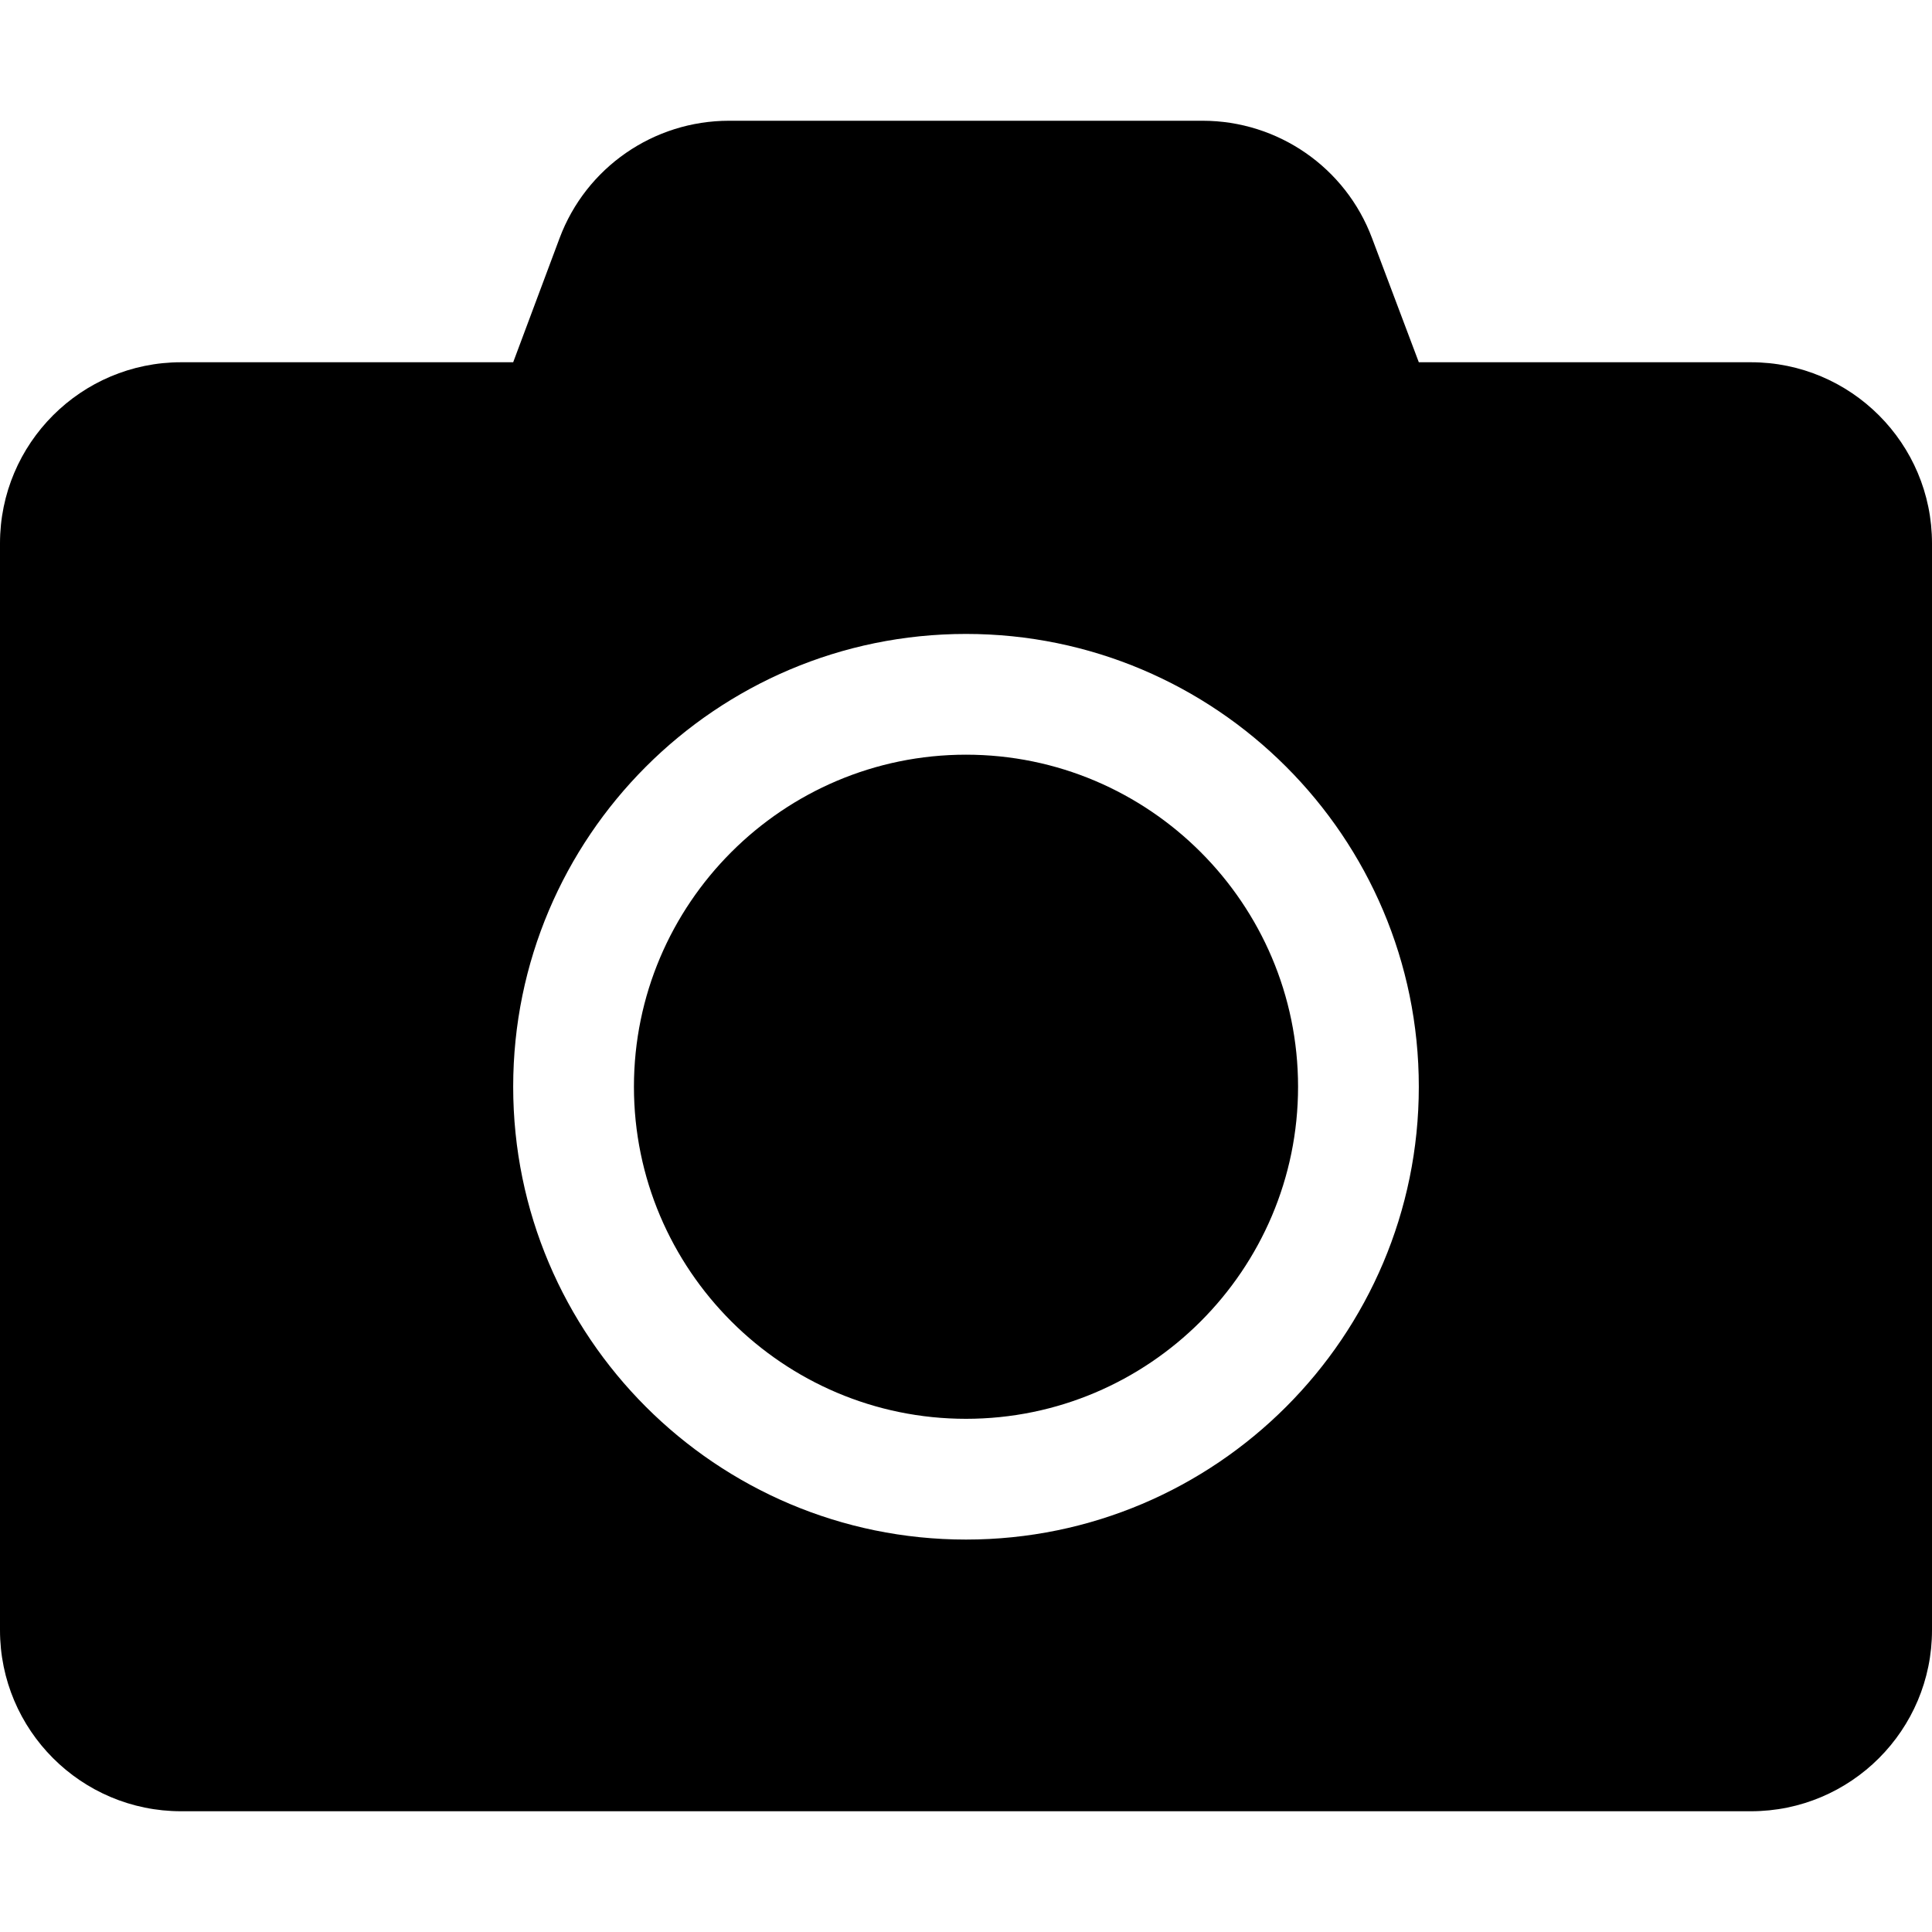
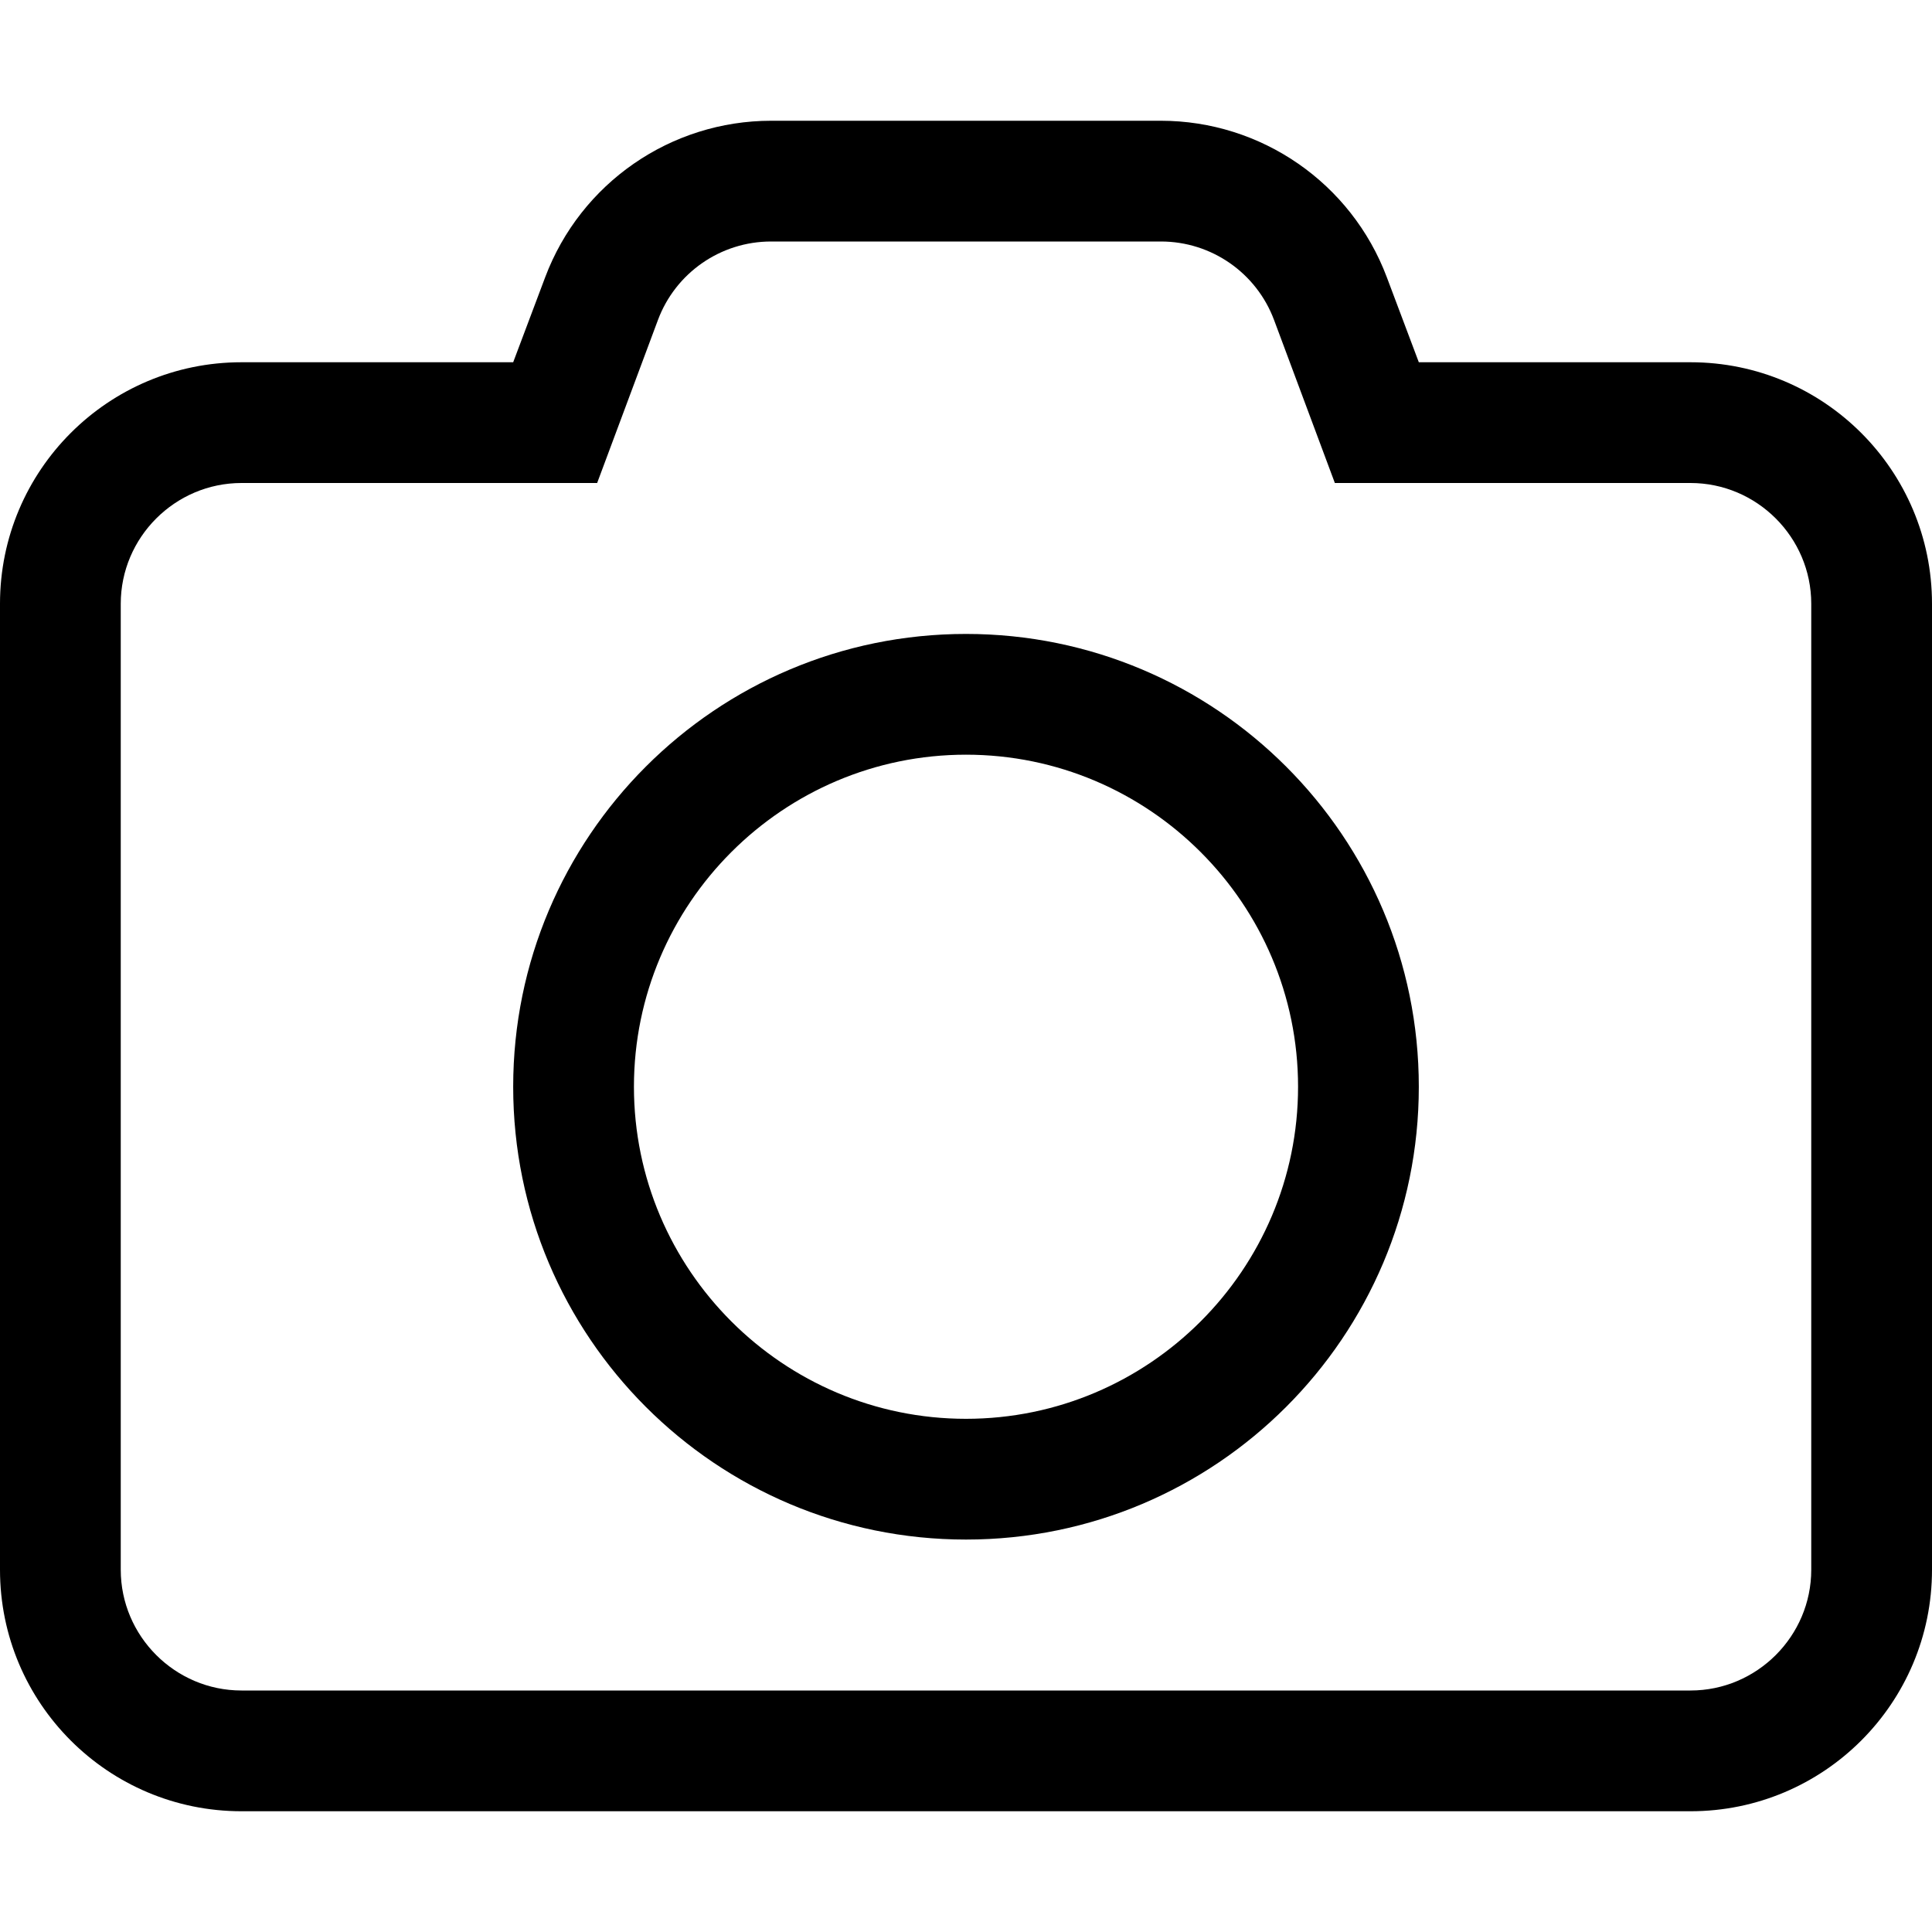
<svg xmlns="http://www.w3.org/2000/svg" viewBox="0 0 512 512">
-   <path d="M512 144v288c0 26.5-21.5 48-48 48H48c-26.5 0-48-21.5-48-48V144c0-26.5 21.5-48 48-48h88l12.3-32.9c7-18.7 24.9-31.1 44.9-31.1h125.5c20 0 37.9 12.4 44.9 31.1L376 96h88c26.5 0 48 21.5 48 48zM376 288c0-66.2-53.8-120-120-120s-120 53.8-120 120 53.8 120 120 120 120-53.8 120-120zm-32 0c0 48.5-39.5 88-88 88s-88-39.5-88-88 39.5-88 88-88 88 39.5 88 88z" />
+   <path d="M448 96H376L367.514 73.453C358.125 48.514 334.266 32 307.615 32H204.385C177.734 32 153.875 48.514 144.486 73.453L136 96H64C28.654 96 0 124.654 0 160V416C0 451.346 28.654 480 64 480H448C483.346 480 512 451.346 512 416V160C512 124.654 483.346 96 448 96ZM480 416C480 433.6 465.6 448 448 448H64C46.4 448 32 433.6 32 416V160C32 142.4 46.4 128 64 128H158.25L174.355 84.818C179.023 72.301 190.979 64 204.338 64H307.662C321.021 64 332.977 72.301 337.645 84.818L353.75 128H448C465.6 128 480 142.4 480 160V416ZM256 168C189.75 168 136 221.75 136 288S189.75 408 256 408S376 354.25 376 288S322.25 168 256 168ZM256 376C207.5 376 168 336.5 168 288S207.5 200 256 200S344 239.5 344 288S304.5 376 256 376Z" />
</svg>
